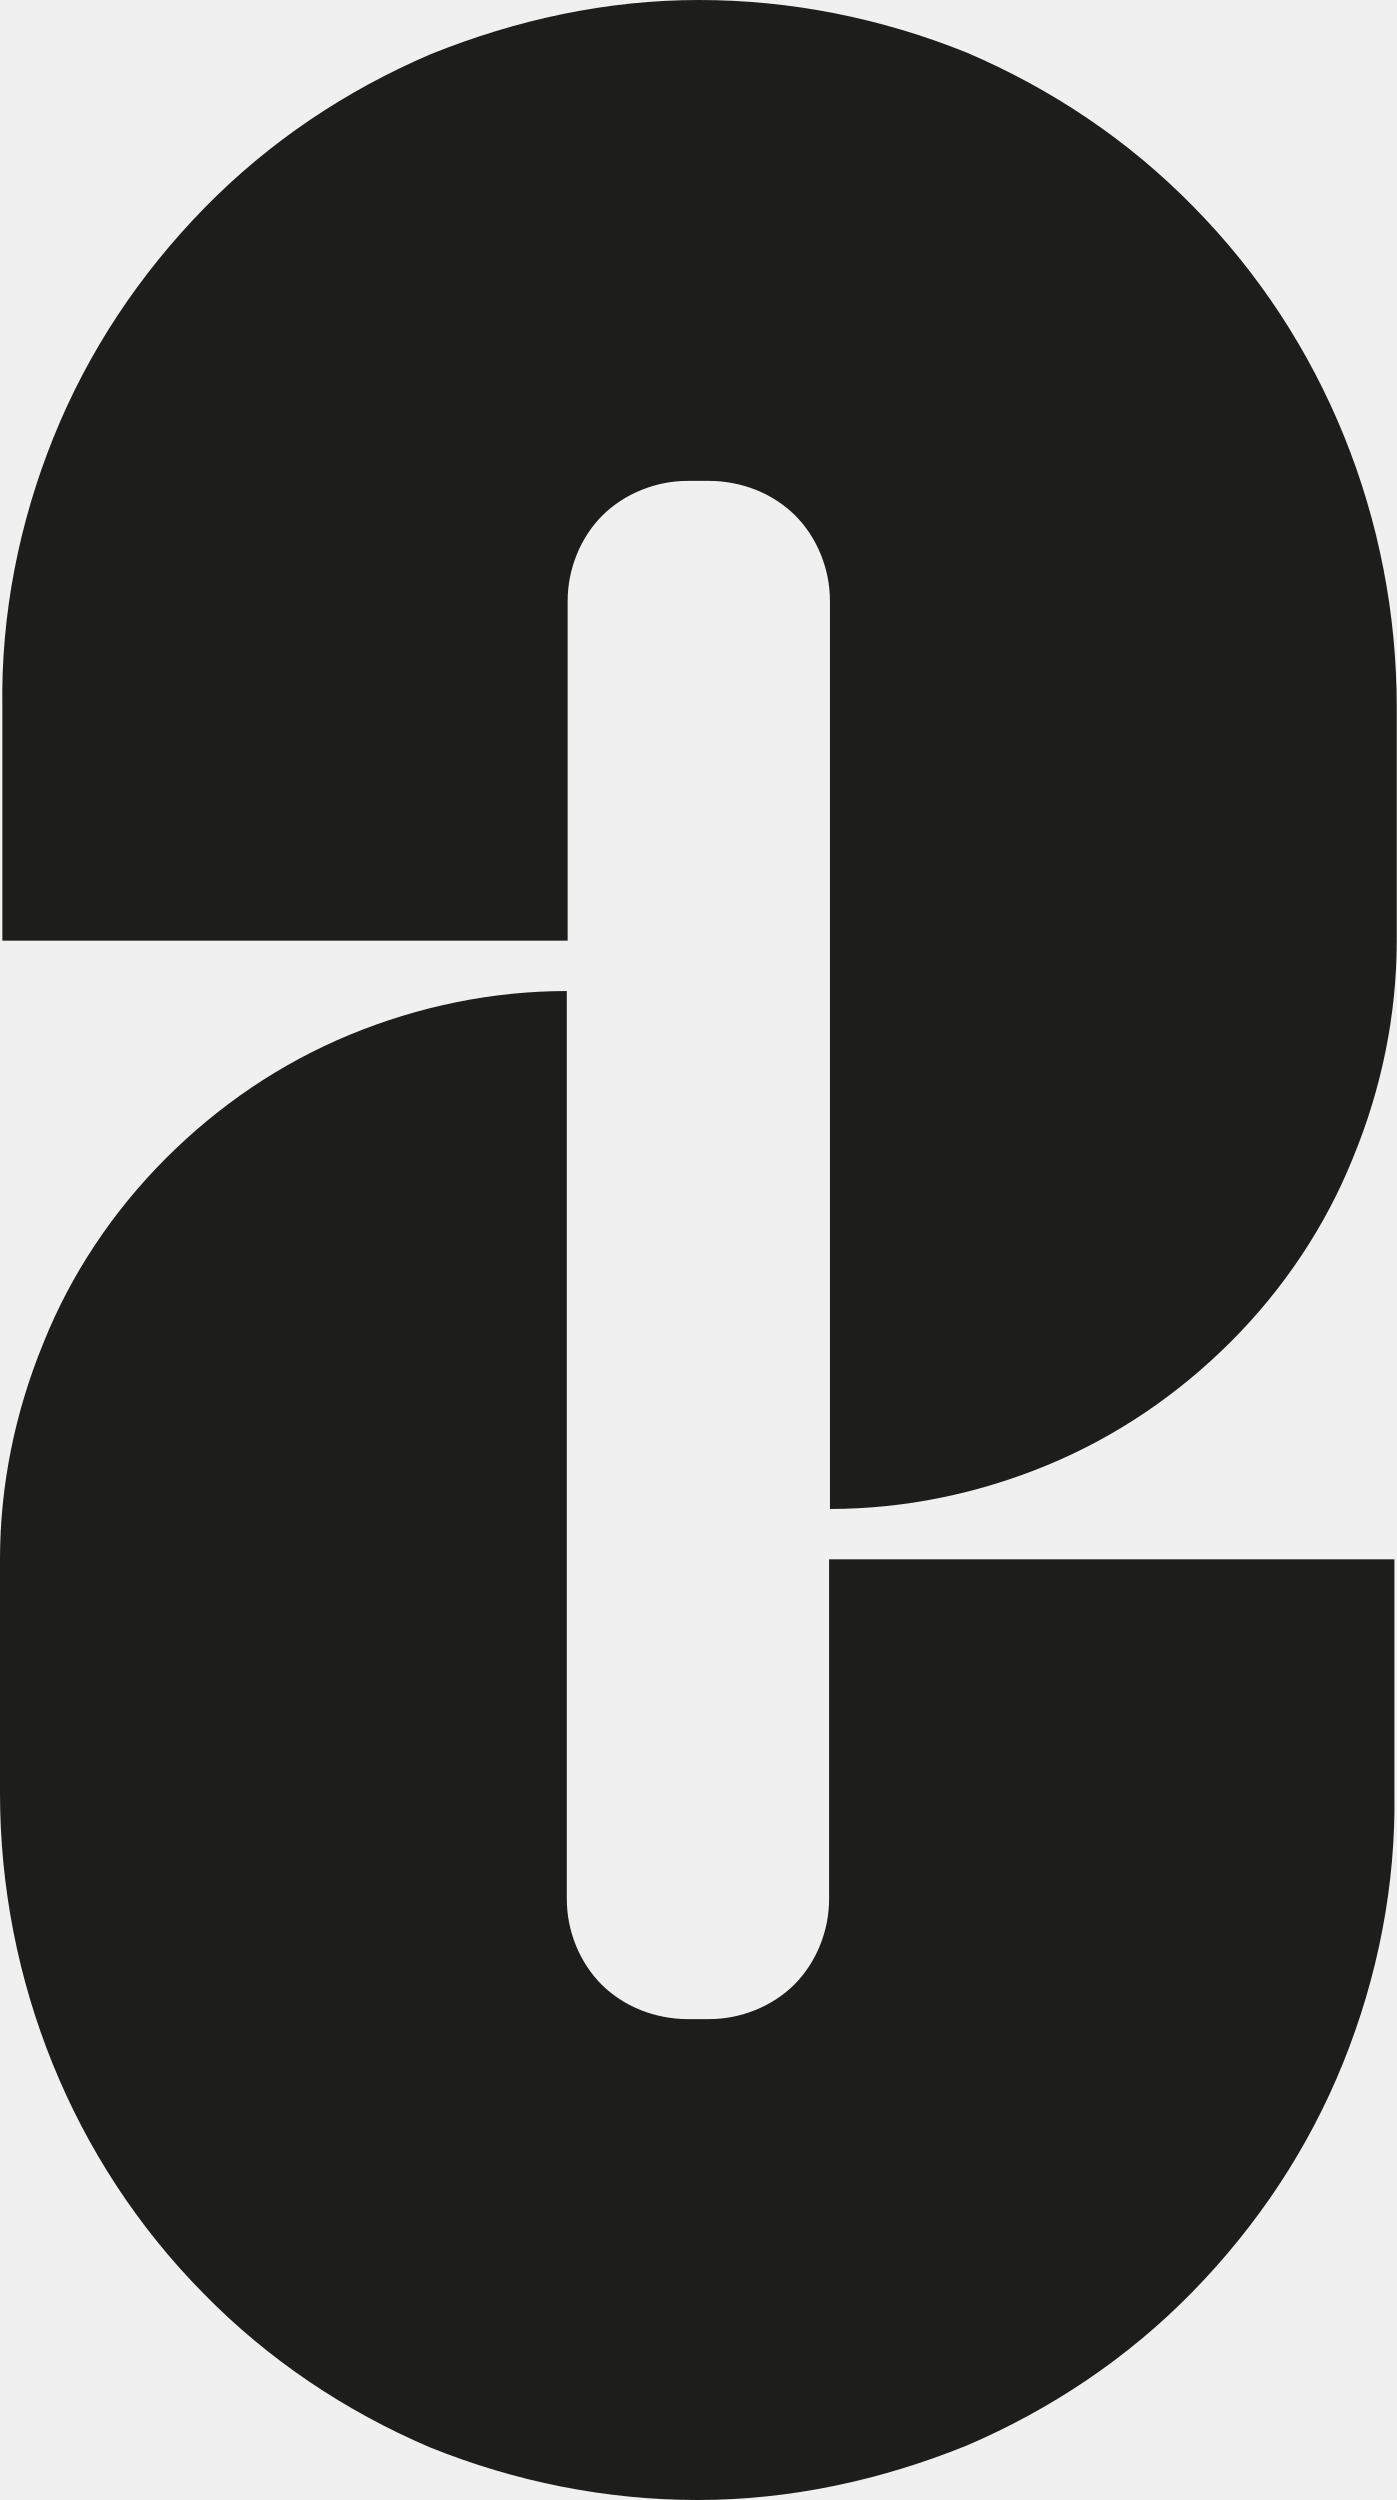
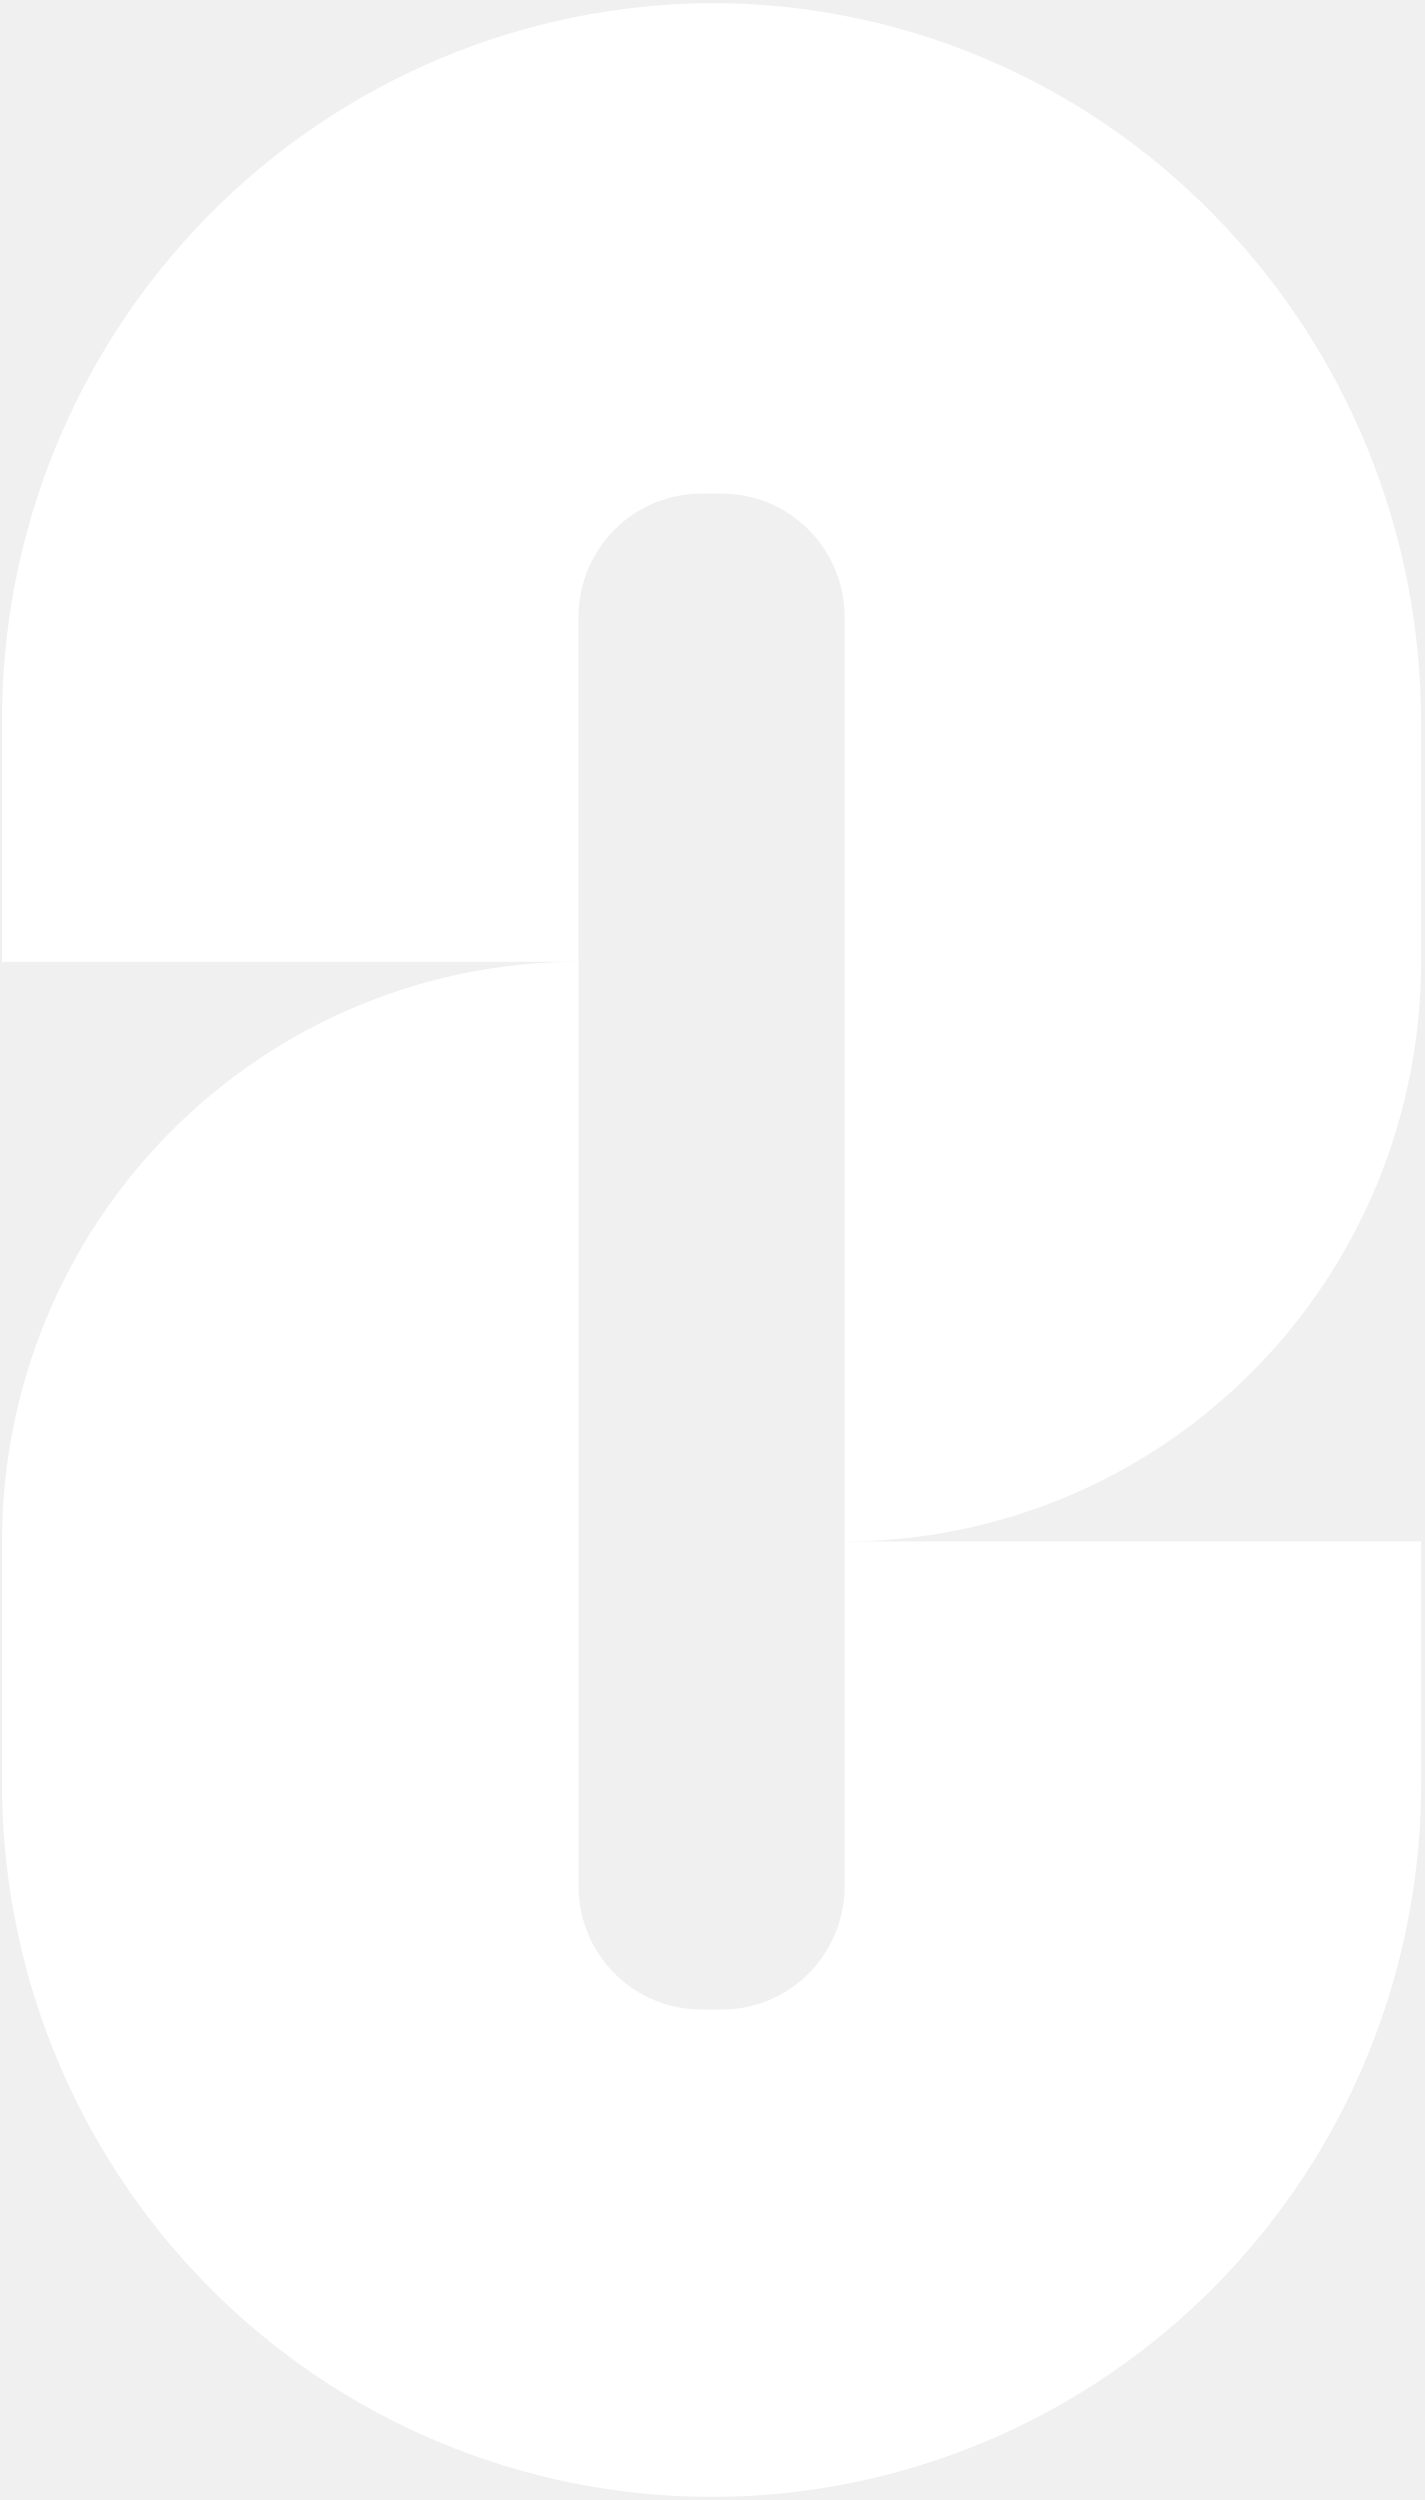
- <svg xmlns="http://www.w3.org/2000/svg" xml:space="preserve" id="katman_1" width="92.656" height="165.842" x="0" y="0" version="1.0">
-   <style id="style1" type="text/css">.st0{fill:#1d1d1b}</style>
-   <path id="path1" d="M46.356 0c-6.1 0-12.1 1.3-17.8 3.6-5.6 2.4-10.7 5.8-15 10.2-4.3 4.4-7.7 9.5-10 15.2-2.3 5.7-3.5 11.8-3.4 17.9v15.5h37.5V39.9c0-1.1.2-2.1.6-3.1.4-1 1-1.9 1.7-2.6.7-.7 1.6-1.3 2.6-1.7 1-.4 2-.6 3.1-.6h1.4c1 0 2.1.2 3.1.6 1 .4 1.9 1 2.6 1.7.7.7 1.3 1.6 1.7 2.6.4 1 .6 2 .6 3.1v60.2c4.9 0 9.8-1 14.4-2.9s8.7-4.7 12.2-8.2c3.5-3.5 6.3-7.7 8.1-12.2 1.9-4.6 2.9-9.5 2.9-14.4V46.9c0-12.4-4.8-24.4-13.5-33.2-4.3-4.4-9.4-7.8-15-10.2-5.7-2.3-11.7-3.5-17.8-3.5z" class="st0" />
-   <path id="path1-3" d="M46.3 165.842c6.1 0 12.1-1.3 17.8-3.6 5.6-2.4 10.7-5.8 15-10.2 4.3-4.4 7.7-9.5 10-15.2 2.3-5.7 3.5-11.8 3.4-17.9v-15.5H55v22.5c0 1.1-.2 2.1-.6 3.1-.4 1-1 1.9-1.7 2.6-.7.7-1.6 1.3-2.6 1.7-1 .4-2 .6-3.1.6h-1.4c-1 0-2.1-.2-3.1-.6-1-.4-1.9-1-2.6-1.7-.7-.7-1.3-1.6-1.7-2.6-.4-1-.6-2-.6-3.1v-60.2c-4.9 0-9.8 1-14.4 2.9s-8.7 4.7-12.2 8.2c-3.5 3.5-6.3 7.7-8.1 12.2-1.9 4.6-2.9 9.5-2.9 14.4v15.5c0 12.4 4.8 24.4 13.5 33.2 4.3 4.4 9.4 7.8 15 10.2 5.7 2.3 11.7 3.5 17.8 3.5z" class="st0" style="fill:#1d1d1b" />
+ <svg xmlns="http://www.w3.org/2000/svg" width="318" height="558" viewBox="0 0 318 558" fill="none">
+   <g clip-path="url(#clip0_1_18)">
+     <path d="M158.813 0.695C137.909 0.8 117.231 5.043 97.958 13.183C78.686 21.323 61.197 33.202 46.491 48.138C31.785 63.075 20.149 80.778 12.248 100.237C4.347 119.695 0.337 140.528 0.445 161.545V214.674H129.12V137.7C129.118 134.085 129.825 130.506 131.2 127.165C132.575 123.825 134.592 120.79 137.134 118.234C139.676 115.678 142.694 113.651 146.016 112.267C149.338 110.884 152.898 110.173 156.493 110.174H161.132C164.728 110.173 168.289 110.884 171.611 112.267C174.933 113.651 177.951 115.678 180.494 118.234C183.036 120.79 185.053 123.825 186.429 127.165C187.805 130.506 188.512 134.085 188.511 137.7V344.05C205.41 344.05 222.142 340.704 237.754 334.202C253.366 327.701 267.552 318.172 279.5 306.158C291.449 294.144 300.927 279.882 307.393 264.185C313.86 248.489 317.187 231.664 317.187 214.674V161.545C317.278 118.961 300.6 78.072 270.798 47.815C256.175 32.884 238.742 21.028 219.516 12.938C200.29 4.849 179.655 0.687 158.813 0.695Z" fill="white" />
+     <path d="M161.141 448.531H156.502C152.907 448.532 149.347 447.82 146.025 446.437C142.704 445.054 139.686 443.026 137.144 440.47C134.602 437.915 132.586 434.881 131.21 431.542C129.835 428.202 129.127 424.623 129.128 421.008V214.66C112.23 214.659 95.496 218.004 79.884 224.505C64.272 231.006 50.087 240.535 38.138 252.549C26.189 264.563 16.71 278.826 10.244 294.523C3.778 310.22 0.451 327.044 0.453 344.034V396.425C0.238 417.472 4.176 438.354 12.039 457.862C19.902 477.37 31.533 495.117 46.261 510.077C60.988 525.037 78.519 536.913 97.84 545.018C117.161 553.122 137.889 557.296 158.824 557.296C179.759 557.296 200.486 553.122 219.807 545.018C239.128 536.913 256.66 525.037 271.387 510.077C286.114 495.117 297.746 477.37 305.608 457.862C313.471 438.354 317.409 417.472 317.195 396.425V344.034H188.52V421.008C188.52 424.623 187.811 428.202 186.435 431.542C185.059 434.881 183.042 437.916 180.5 440.472C177.958 443.028 174.939 445.054 171.617 446.437C168.296 447.82 164.736 448.532 161.141 448.531Z" fill="white" />
+   </g>
+   <defs>
+     <clipPath id="clip0_1_18">
+       <rect width="318" height="558" fill="white" />
+     </clipPath>
+   </defs>
</svg>
